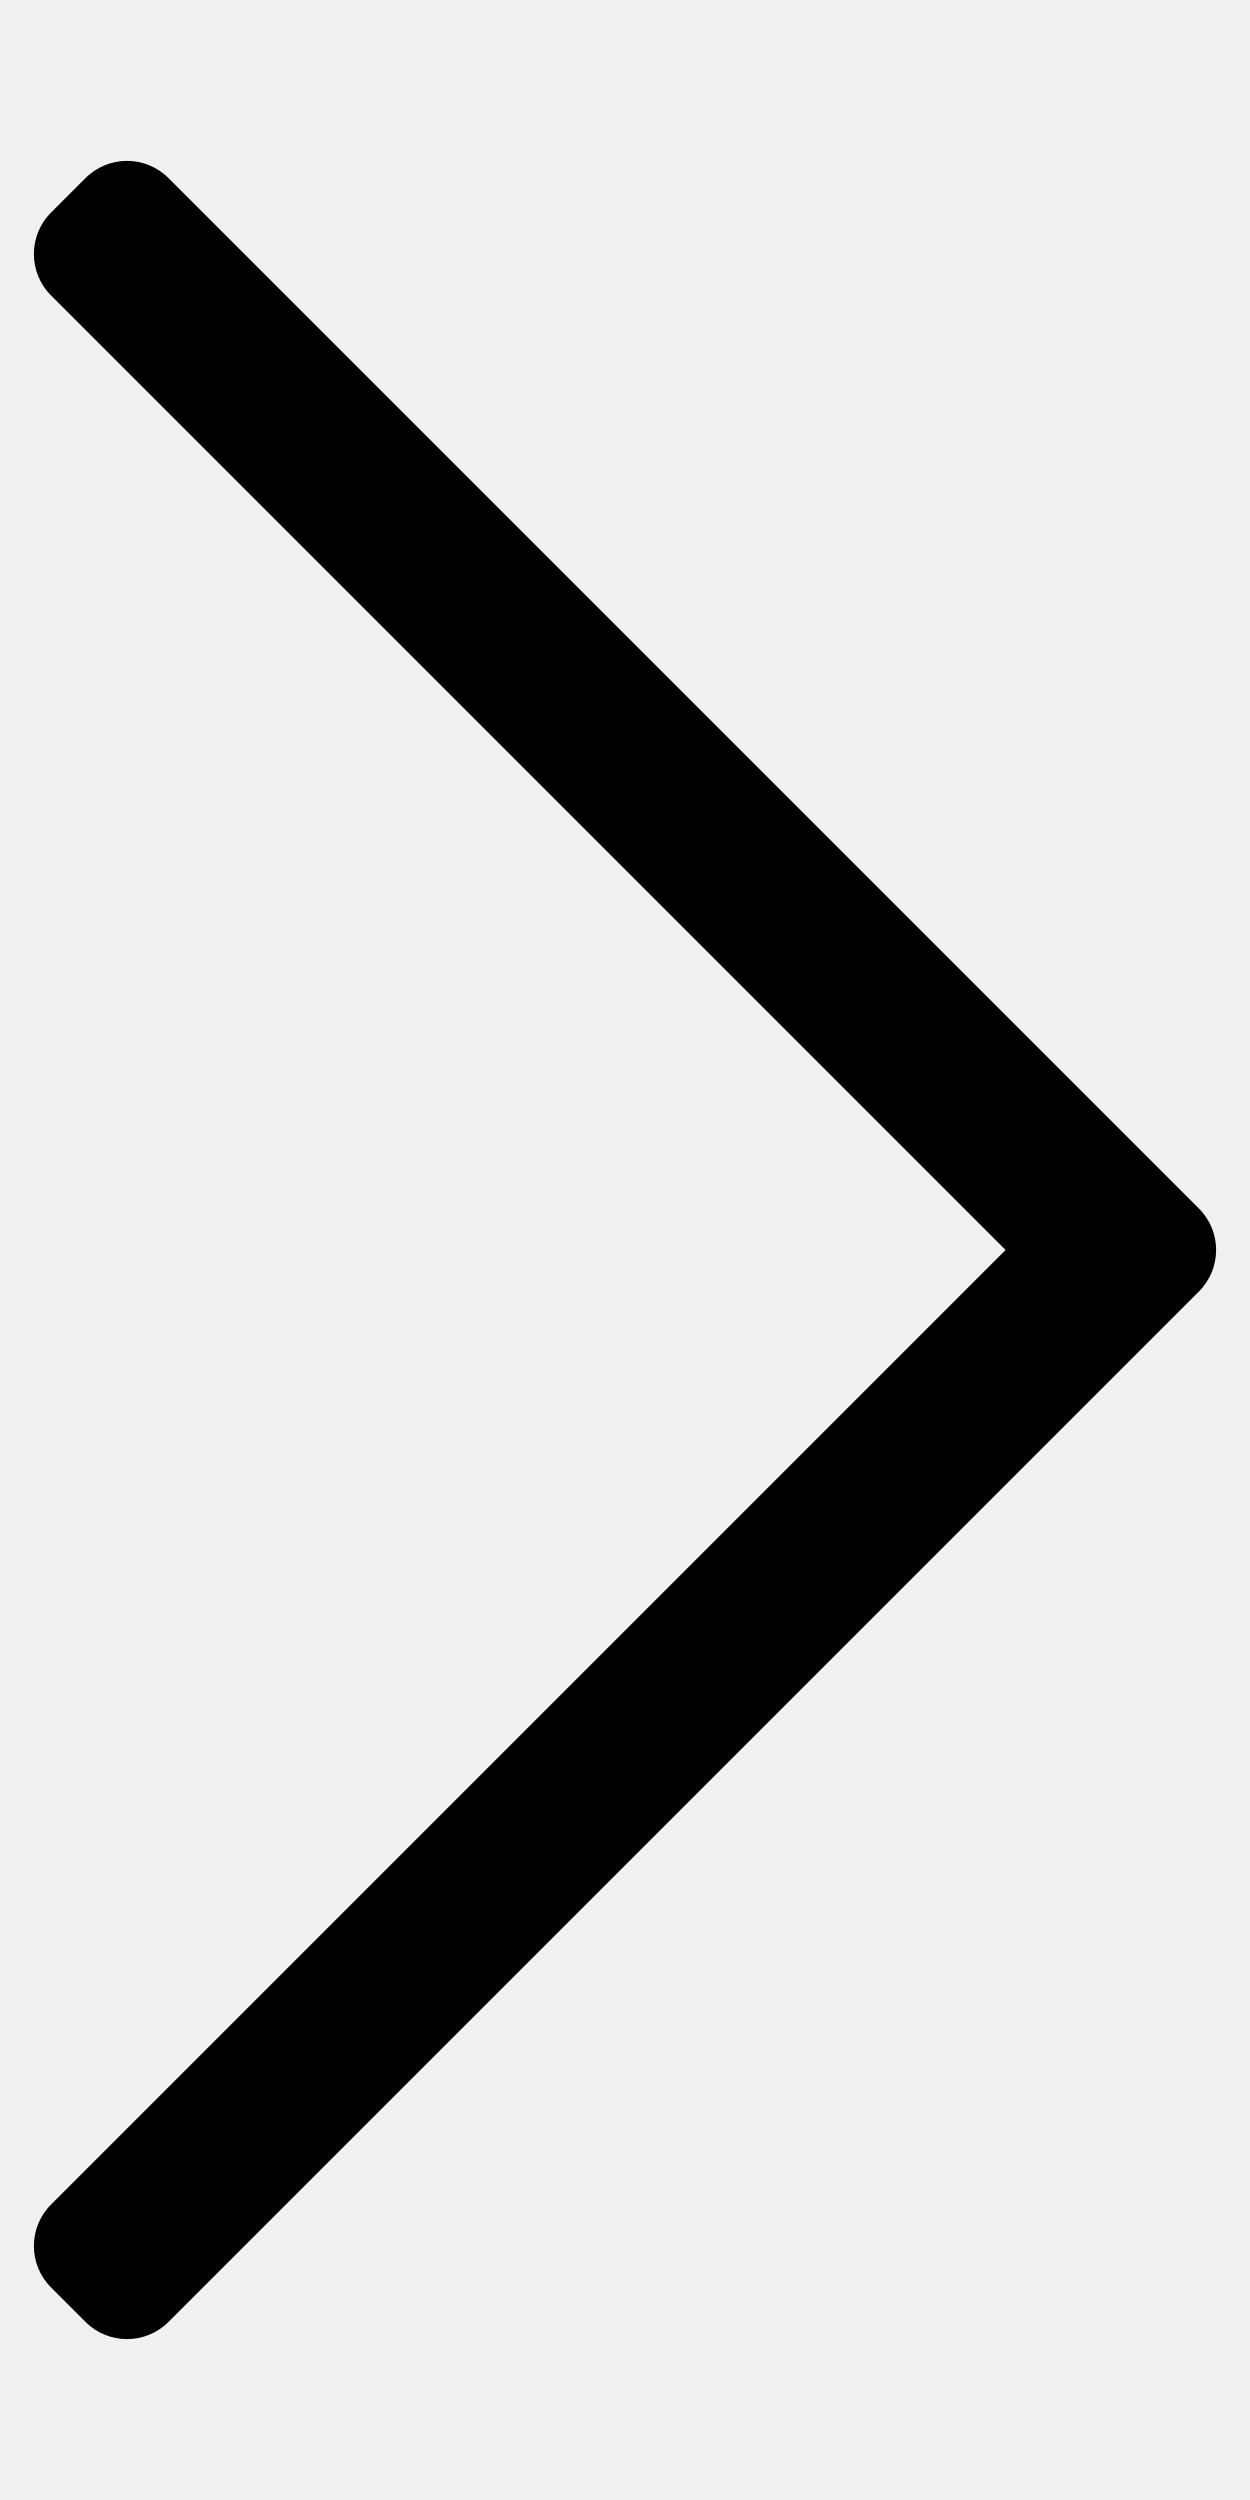
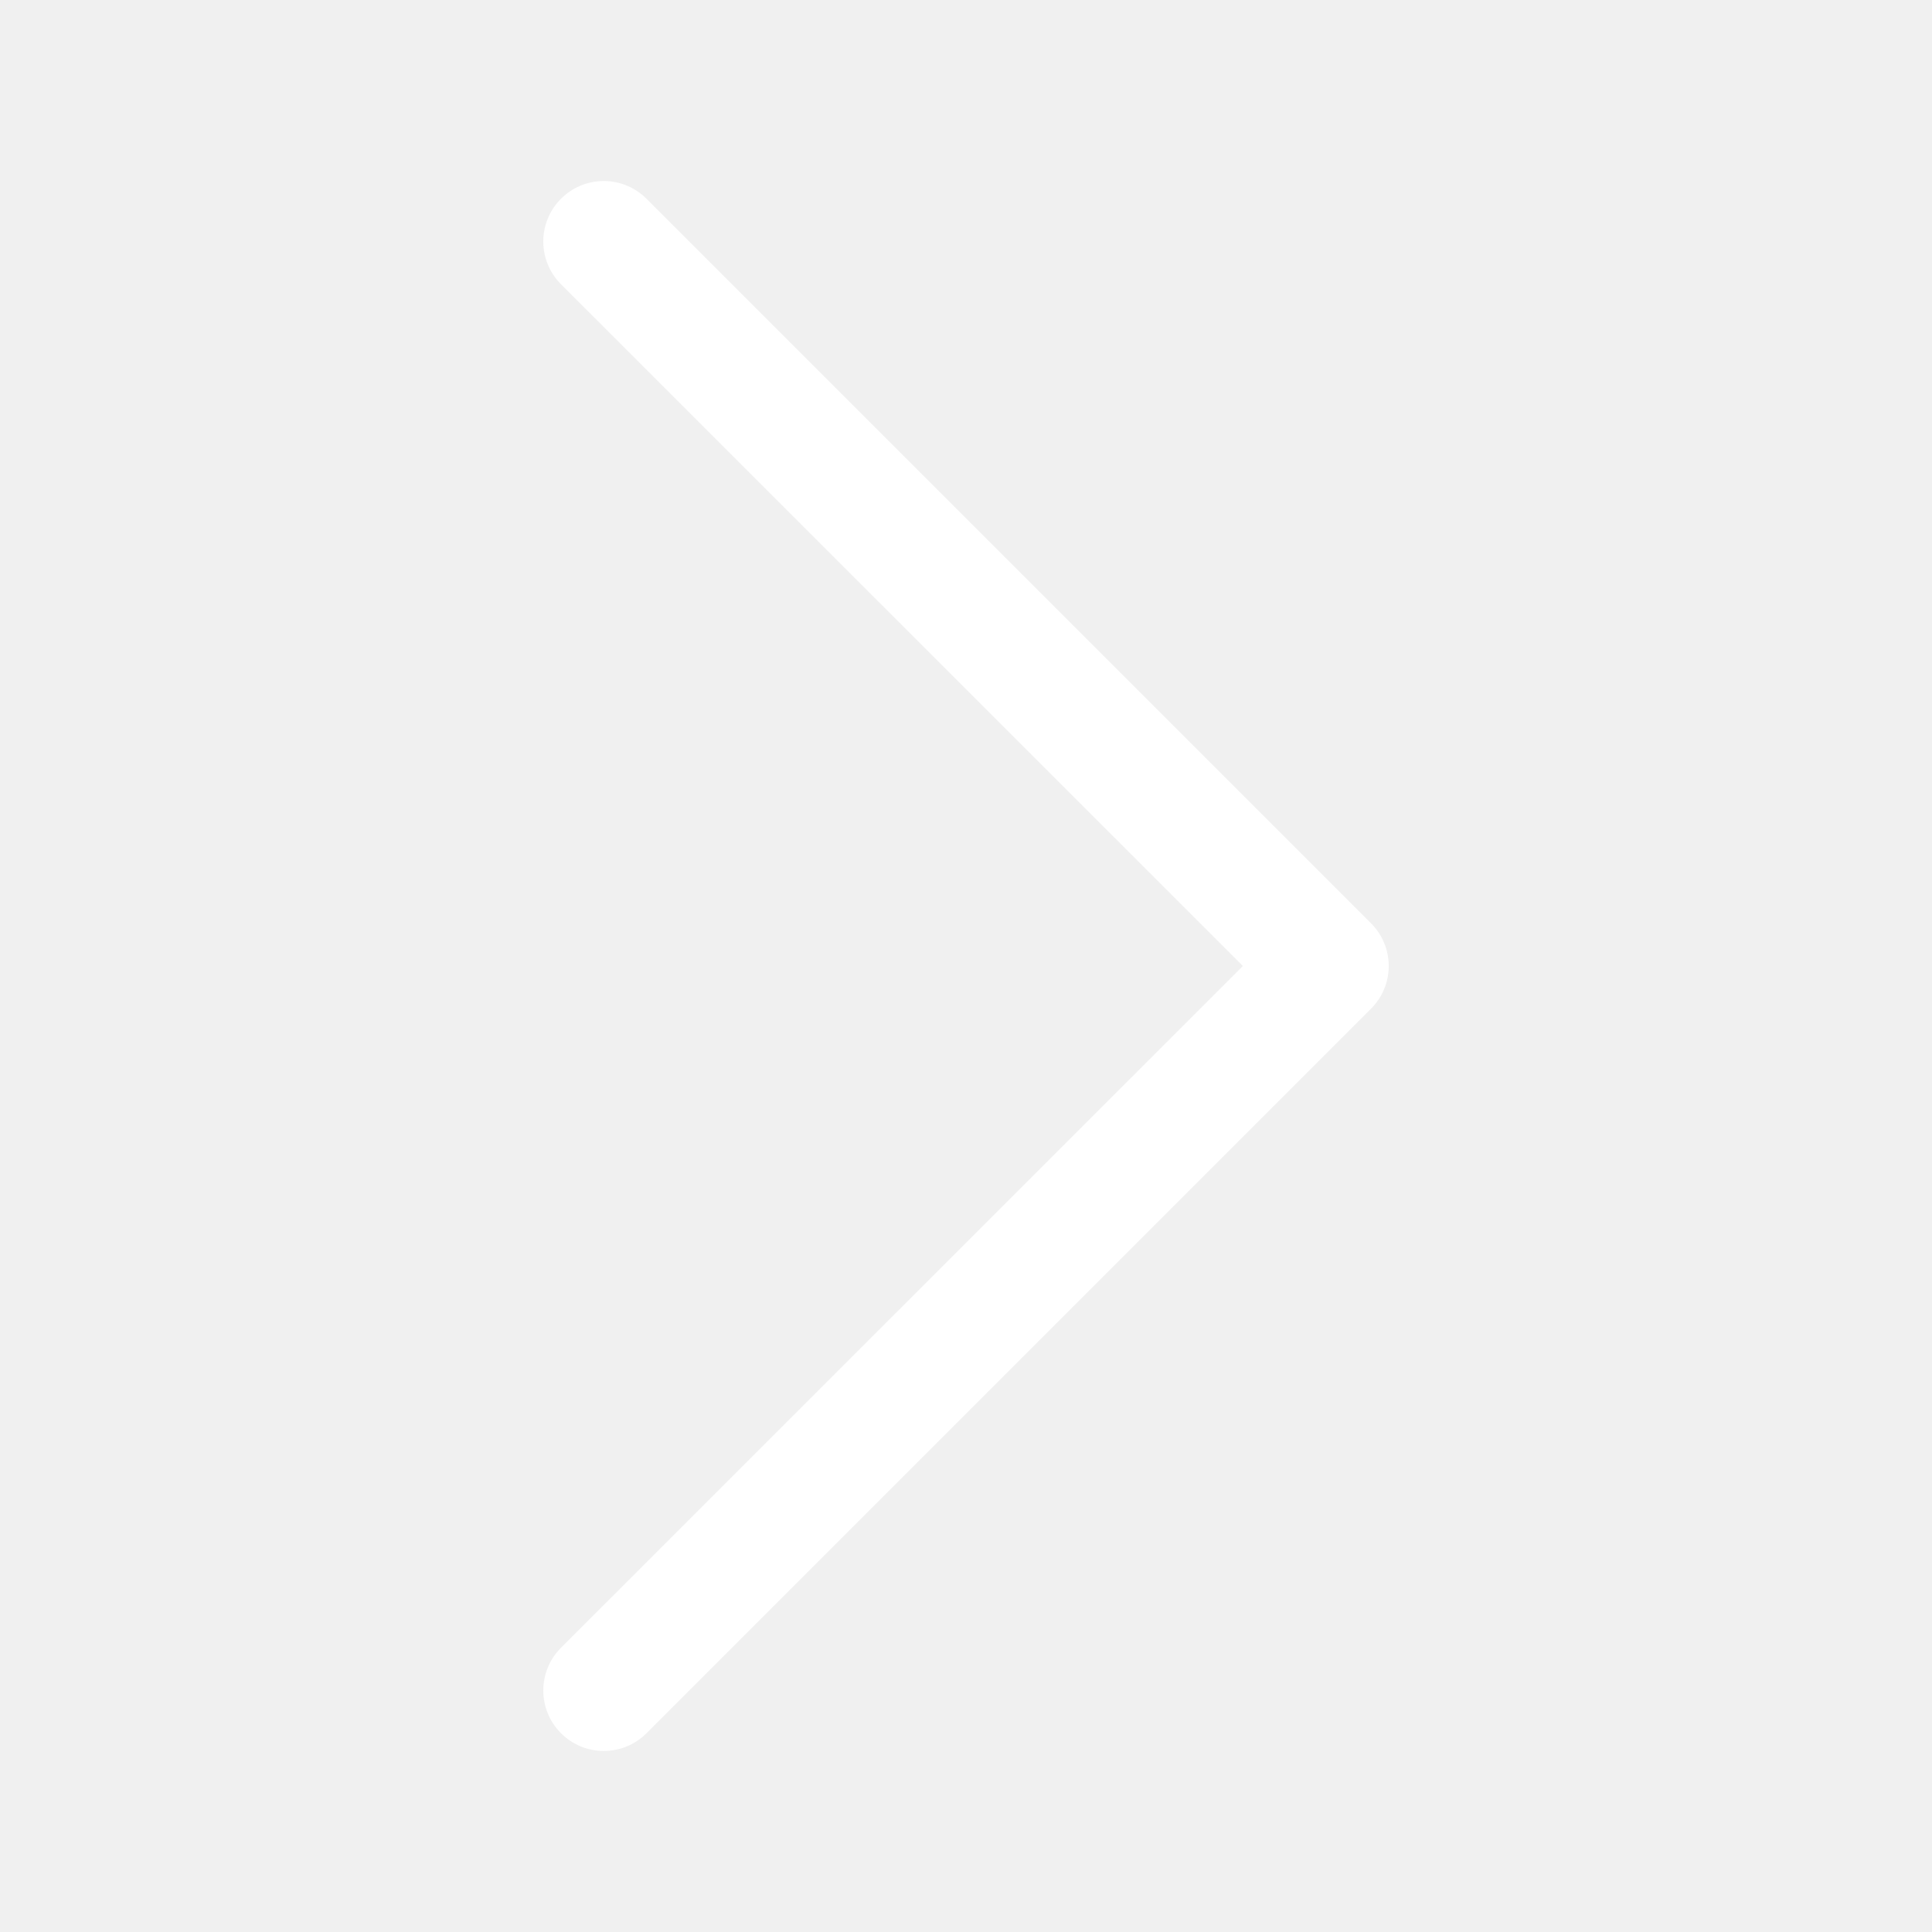
- <svg xmlns="http://www.w3.org/2000/svg" viewBox="0 0 256 512">
-   <path d="M17.525 36.465l-7.071 7.07c-4.686 4.686-4.686 12.284 0 16.971L205.947 256 10.454 451.494c-4.686 4.686-4.686 12.284 0 16.971l7.071 7.07c4.686 4.686 12.284 4.686 16.97 0l211.051-211.05c4.686-4.686 4.686-12.284 0-16.971L34.495 36.465c-4.686-4.687-12.284-4.687-16.97 0z" />
+ <svg xmlns="http://www.w3.org/2000/svg" width="16" height="16" fill="white" class="bi bi-chevron-right" viewBox="0 0 16 16">
+   <path fill-rule="evenodd" d="M4.646 1.646a.5.5 0 0 1 .708 0l6 6a.5.5 0 0 1 0 .708l-6 6a.5.5 0 0 1-.708-.708L10.293 8 4.646 2.354a.5.5 0 0 1 0-.708z" />
</svg>
